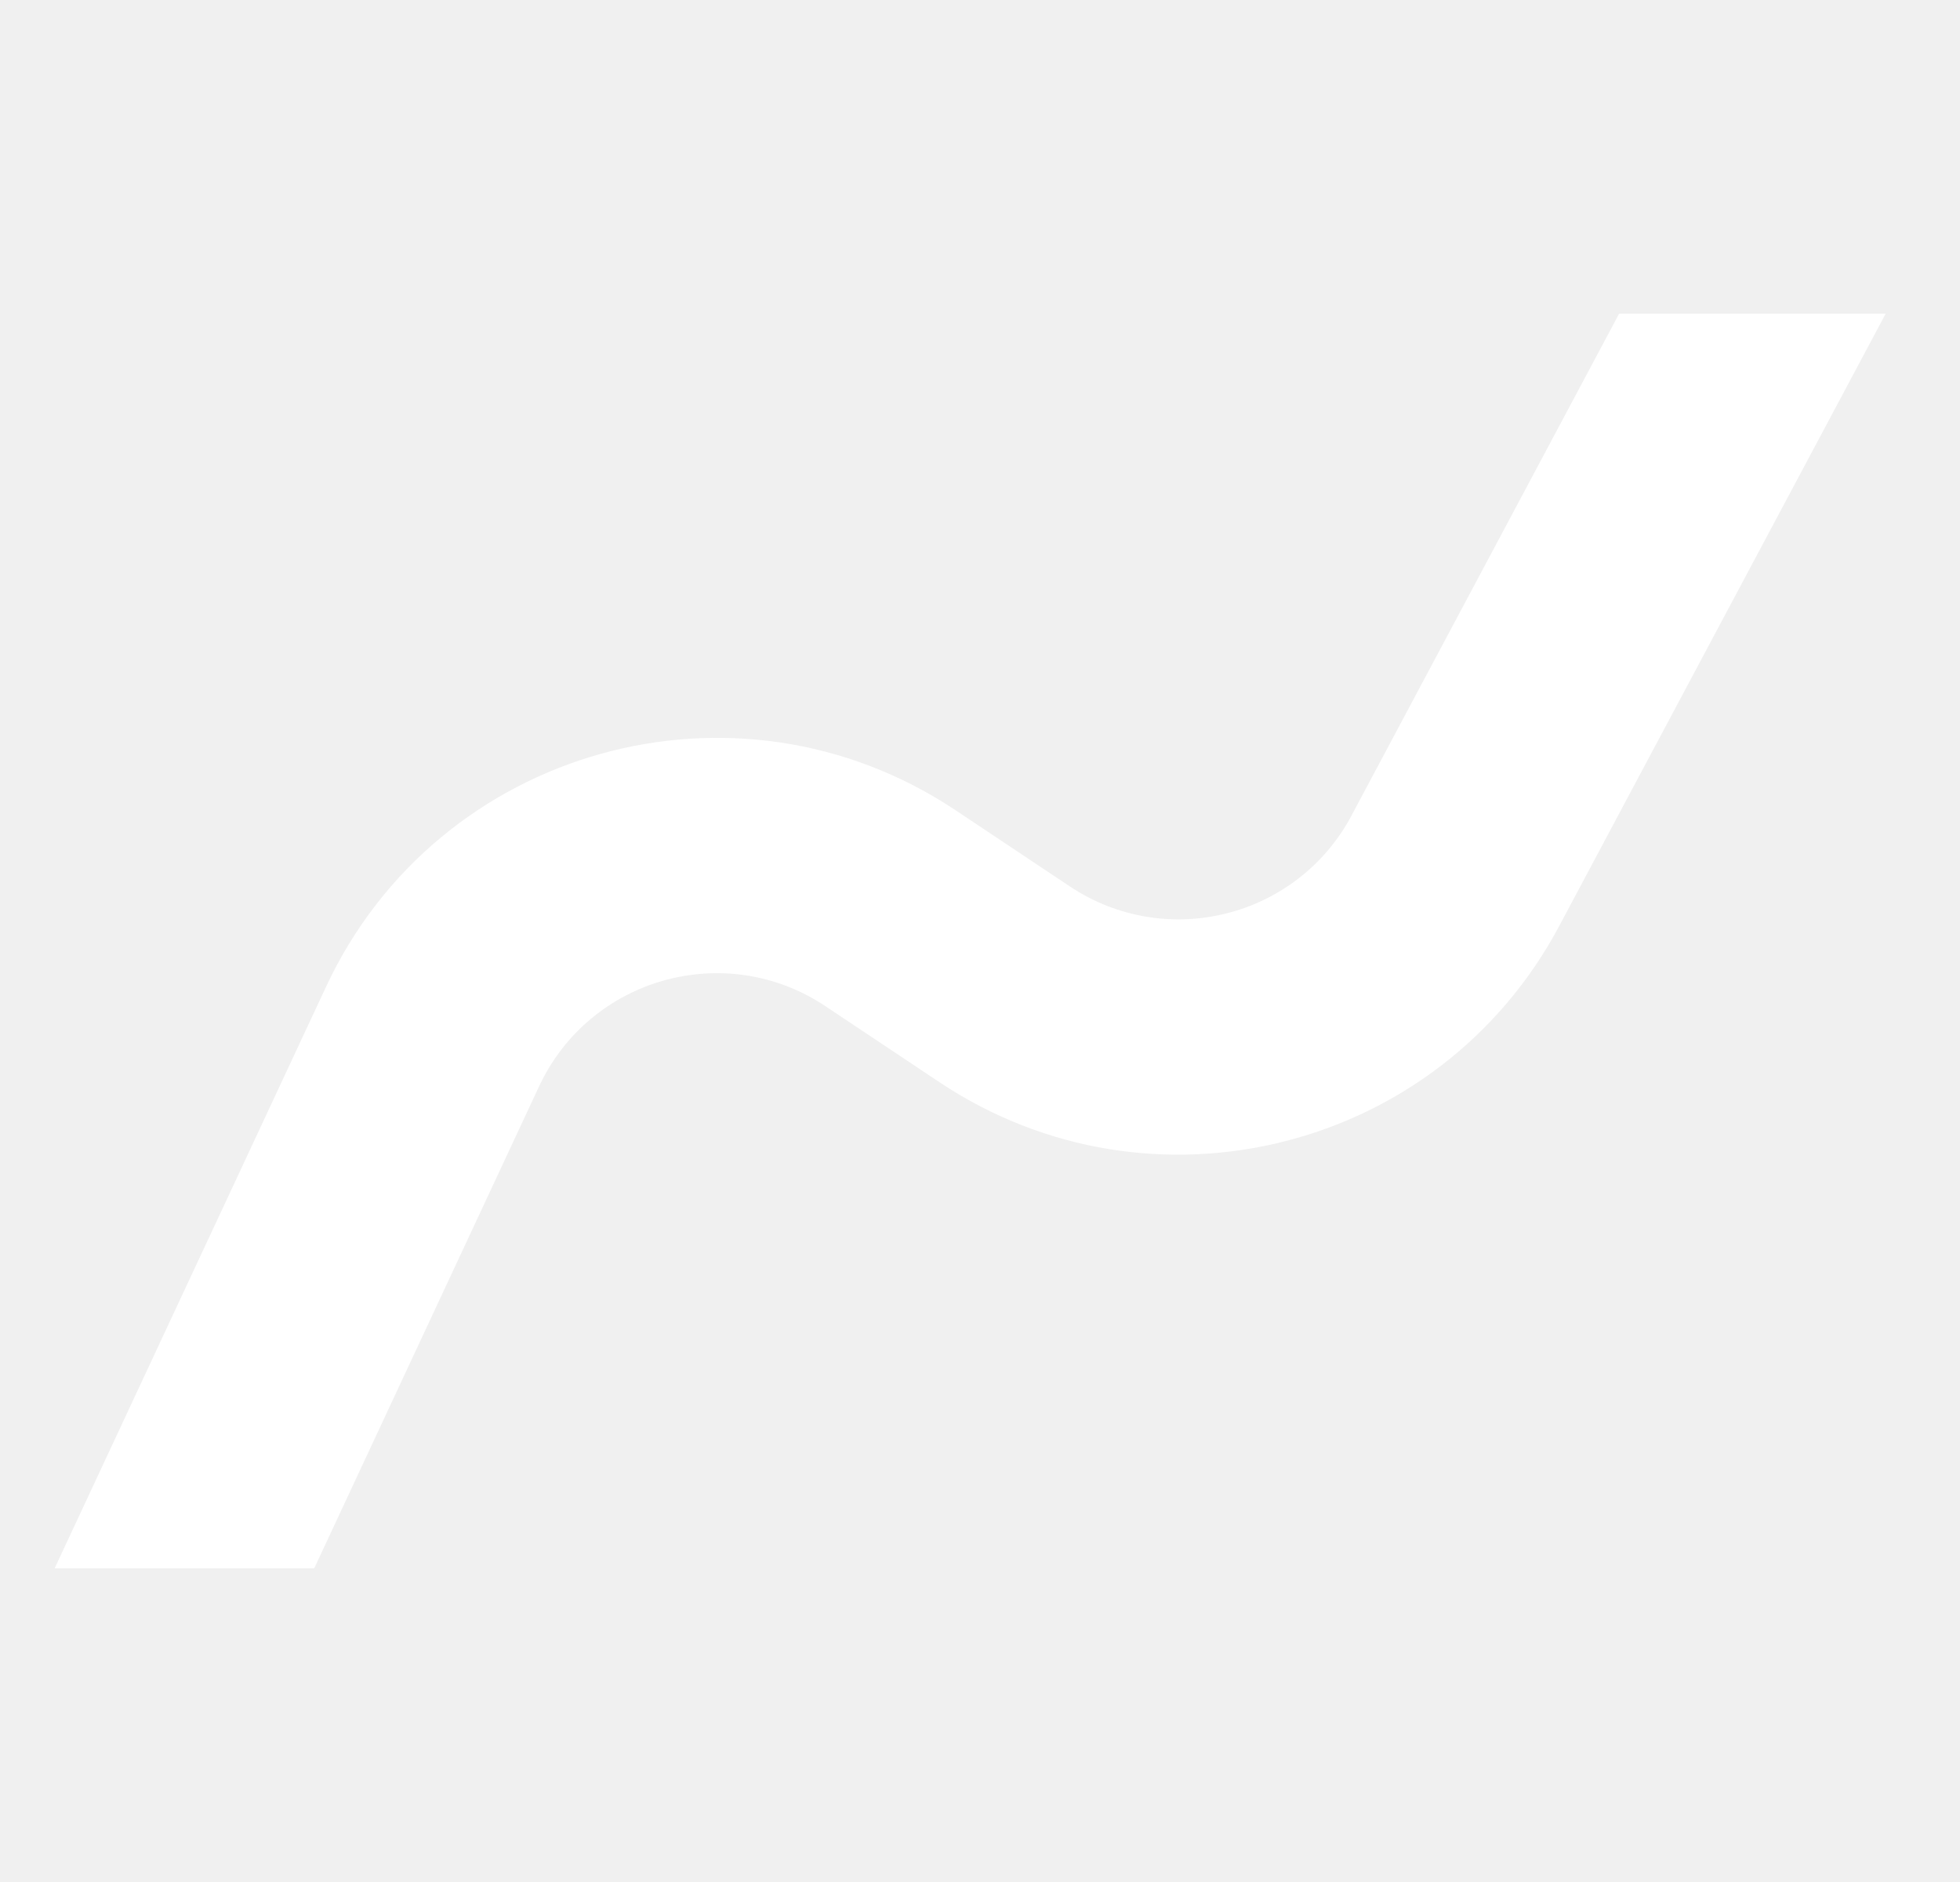
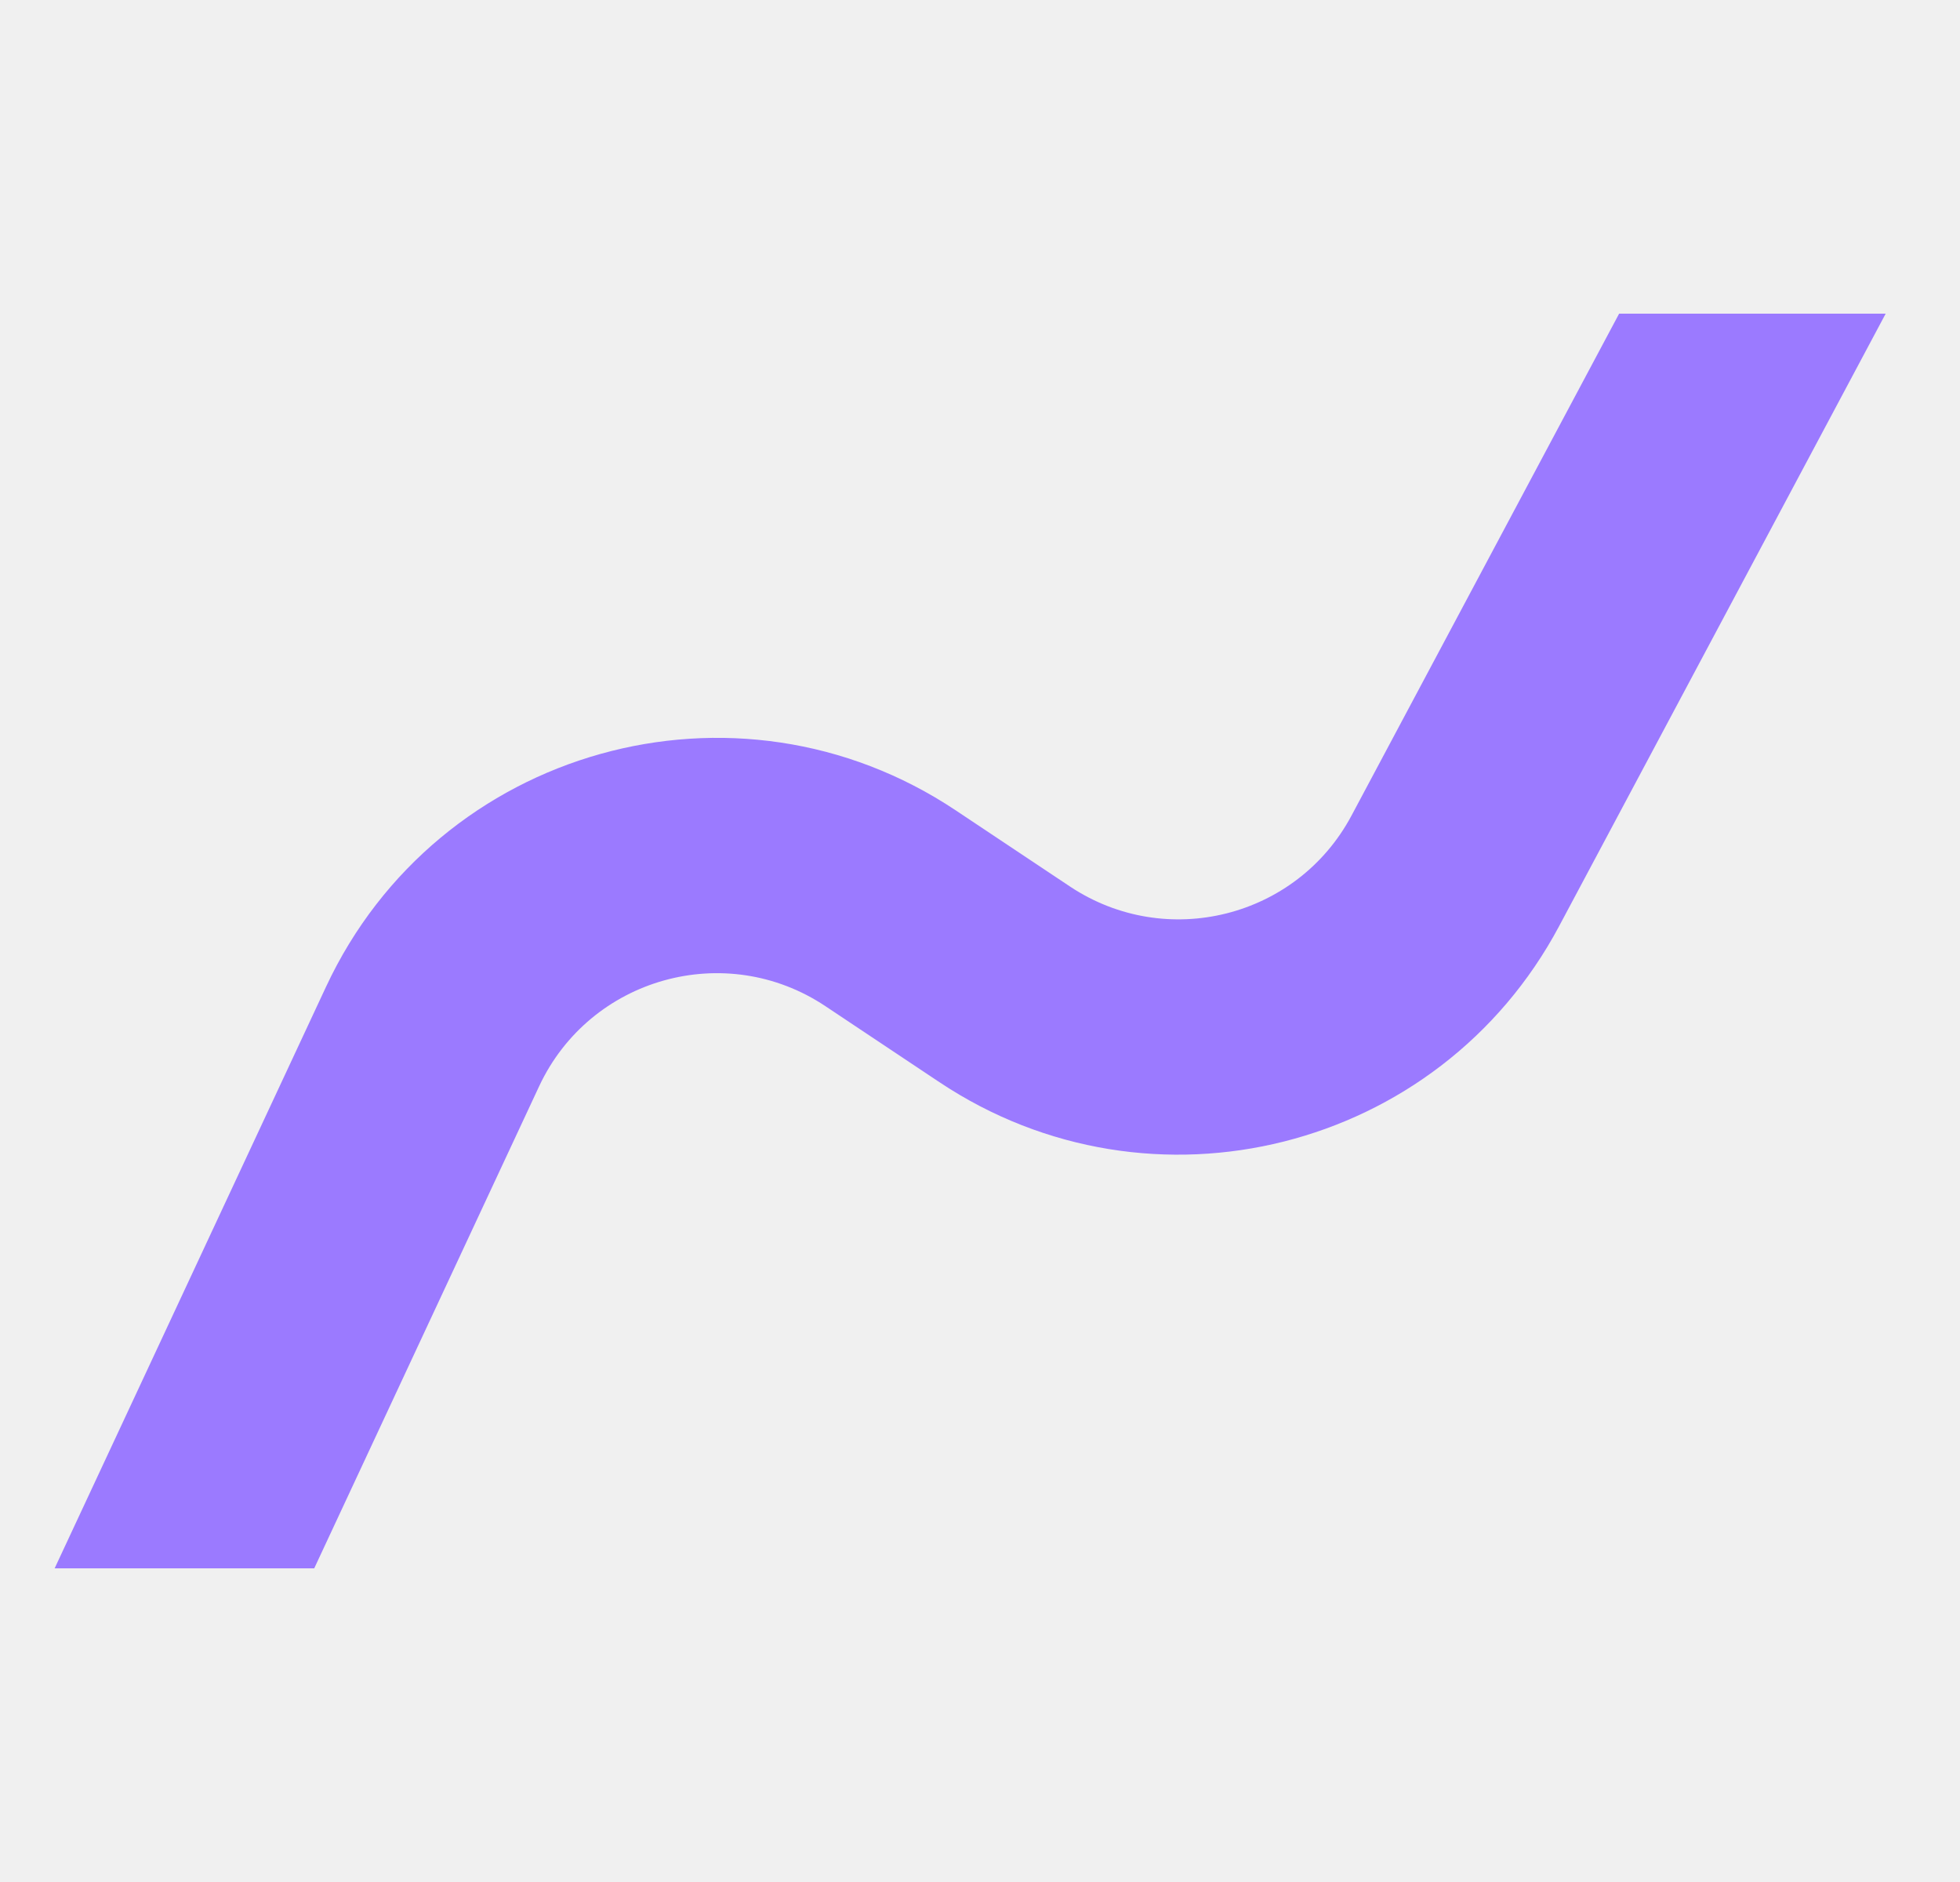
<svg xmlns="http://www.w3.org/2000/svg" width="25" height="24" viewBox="0 0 25 24" fill="none">
-   <path d="M20.652 4L17.239 10.4C16.544 11.704 14.876 12.123 13.646 11.304L12.192 10.335C9.39 8.466 5.582 9.533 4.158 12.585L0.697 20H4.008L6.876 13.854C7.524 12.466 9.255 11.982 10.528 12.831L11.982 13.8C14.687 15.603 18.357 14.68 19.886 11.812L24.052 4H20.652Z" fill="#fff" />
+   <path d="M20.652 4L17.239 10.4C16.544 11.704 14.876 12.123 13.646 11.304L12.192 10.335C9.39 8.466 5.582 9.533 4.158 12.585L0.697 20H4.008L6.876 13.854C7.524 12.466 9.255 11.982 10.528 12.831L11.982 13.8C14.687 15.603 18.357 14.68 19.886 11.812L24.052 4H20.652Z" fill="#9B7AFF" />
</svg>
